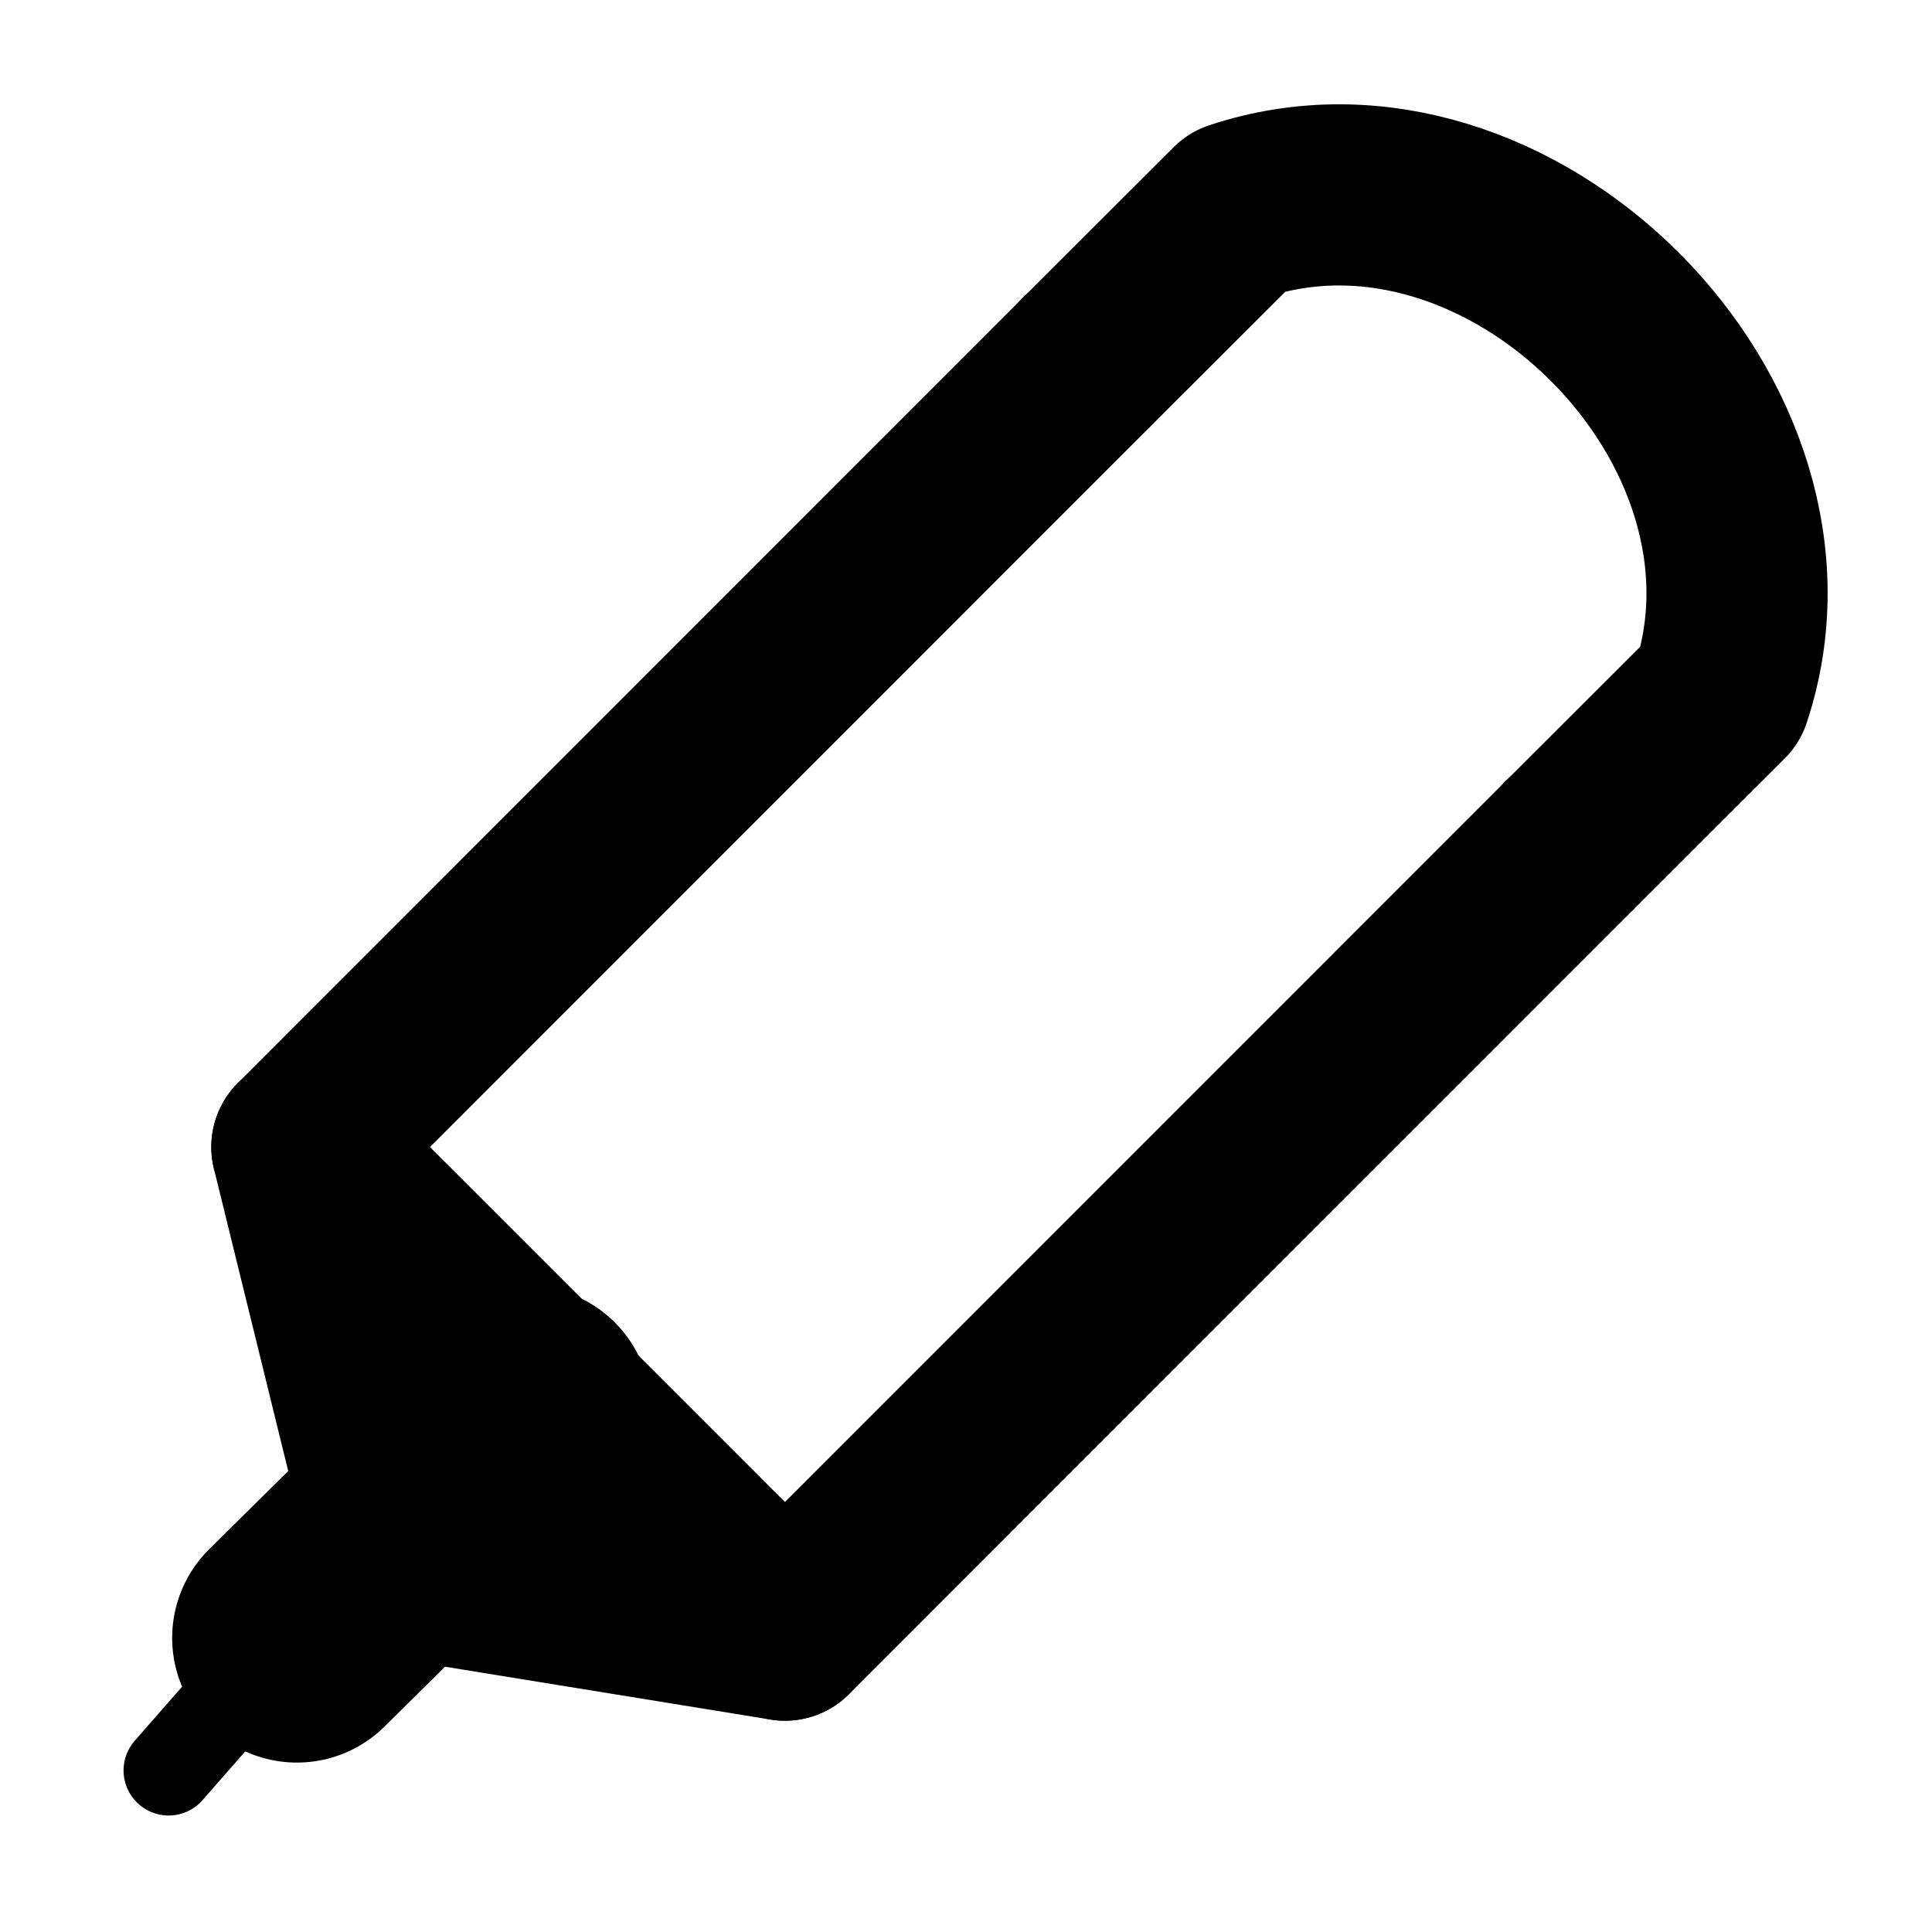
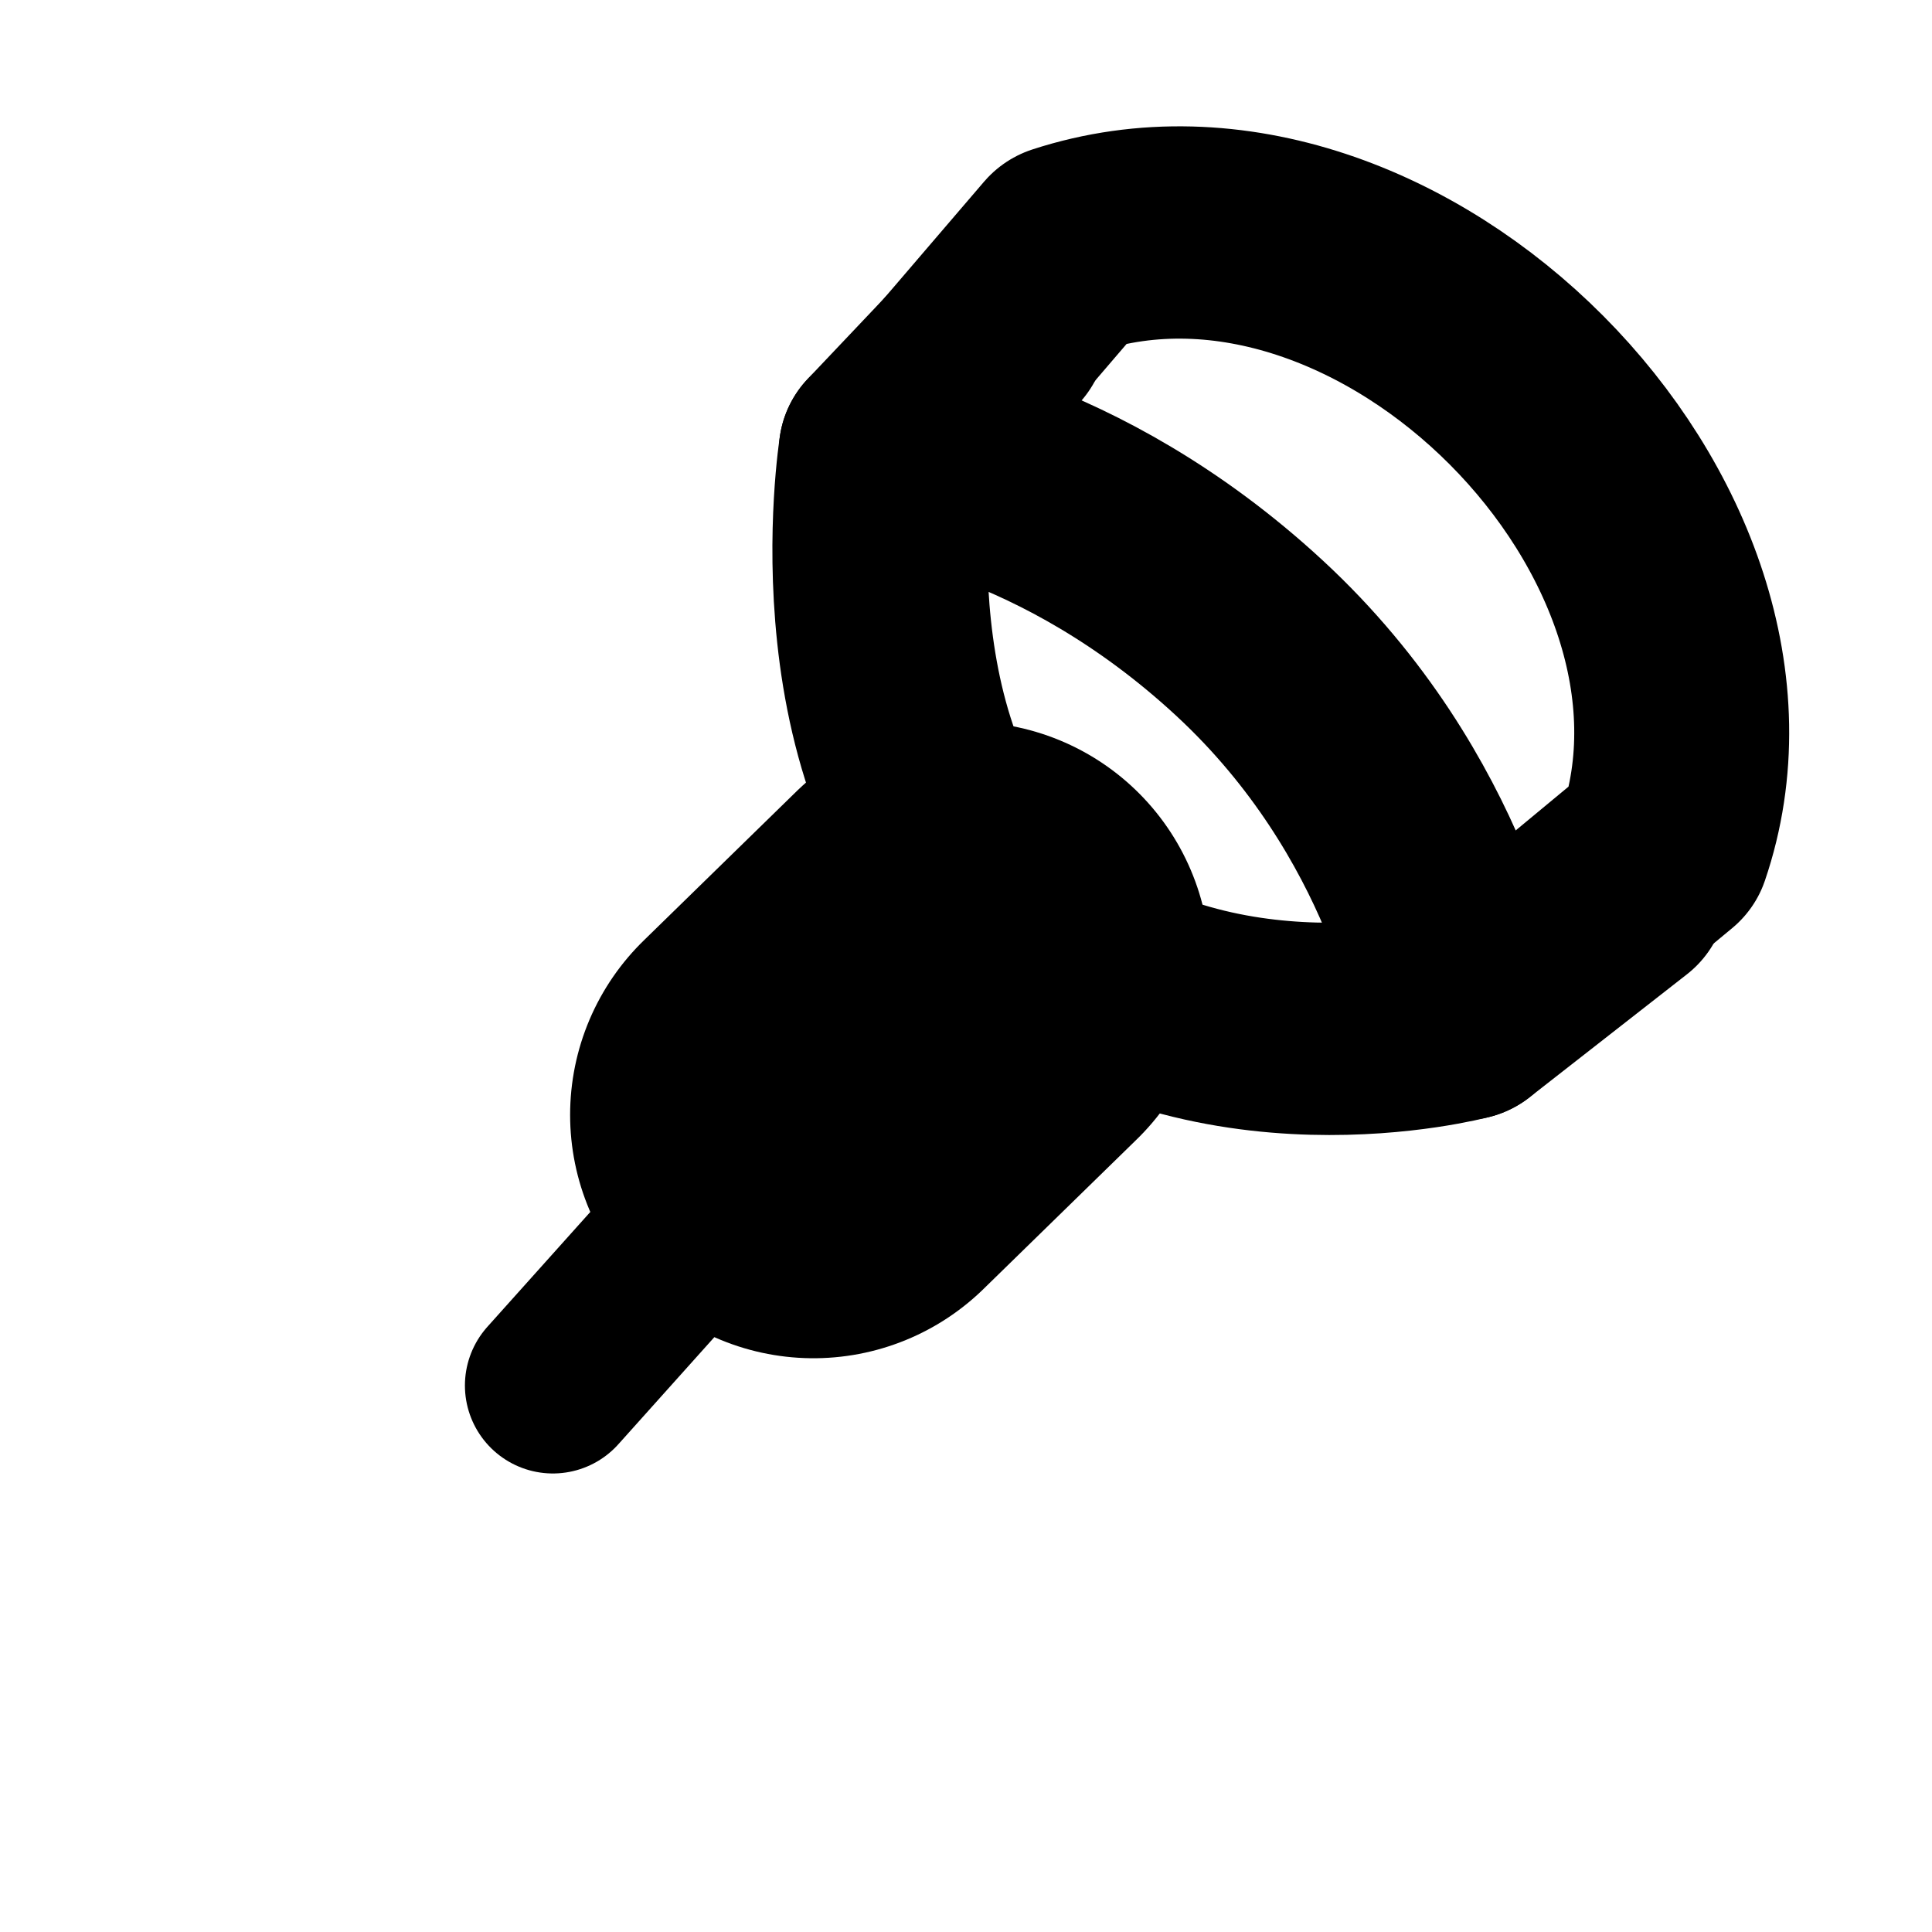
<svg xmlns="http://www.w3.org/2000/svg" width="32" height="32" viewBox="0 0 8.467 8.467" version="1.1" id="svg1">
  <defs id="defs1" />
  <g id="layer1">
-     <path style="fill:none;stroke:#000000;stroke-width:0.794;stroke-linecap:round;stroke-linejoin:round" d="M 3.44,7.144 1.777,6.874 1.323,5.027 Z" id="path6" />
-     <path style="fill:none;stroke:#000000;stroke-width:0.794;stroke-linecap:round;stroke-linejoin:round" d="M 1.323,5.027 4.762,1.587" id="path7" />
-     <path style="fill:none;stroke:#000000;stroke-width:0.794;stroke-linecap:round;stroke-linejoin:round" d="M 3.44,7.144 6.879,3.704" id="path7-9" />
-     <path style="fill:none;stroke:#000000;stroke-width:1.093;stroke-linecap:round;stroke-linejoin:round" d="M 1.301,7.178 2.308,6.182" id="path8" />
-     <path style="fill:none;stroke:#000000;stroke-width:0.395;stroke-linecap:round;stroke-linejoin:round" d="M 0.739,7.759 1.015,7.444" id="path8-5" />
-     <path style="fill:none;stroke:#000000;stroke-width:0.794;stroke-linecap:round;stroke-linejoin:round" d="M 4.762,1.587 5.424,0.926 C 6.615,0.529 7.937,1.852 7.541,3.043 L 6.879,3.704" id="path9" />
+     <g id="g1" transform="matrix(0.7093391,0,0,0.700626,2.043326,0.4059005)">
+       <path style="fill:none;stroke:#000000;stroke-width:1.328;stroke-linecap:round;stroke-linejoin:round" d="m 6.157,5.764 c 0,0 -1.557,0.423 -2.718,-0.541 C 2.278,4.26 2.595,2.244 2.595,2.244 c 0,0 1.12,0.116 2.243,1.167 1.123,1.051 1.319,2.353 1.319,2.353 z" id="path6" />
+       <path style="fill:none;stroke:#000000;stroke-width:1.328;stroke-linecap:round;stroke-linejoin:round" d="M 2.595,2.244 3.297,1.494" id="path7" />
+       <path style="fill:none;stroke:#000000;stroke-width:1.328;stroke-linecap:round;stroke-linejoin:round" d="M 6.157,5.764 7.129,4.995" id="path7-9" />
+       <path style="fill:none;stroke:#000000;stroke-width:1.328;stroke-linecap:round;stroke-linejoin:round" d="M 2.775,2.086 3.706,0.986 C 5.709,0.326 8.061,2.738 7.394,4.718 L 6.336,5.606" id="path9" />
+     </g>
+     <path style="fill:none;stroke:#000000;stroke-width:2.133;stroke-linecap:round;stroke-linejoin:round" d="M 3.565,4.886 4.237,4.23" id="path8" />
+     <path style="fill:none;stroke:#000000;stroke-width:0.771;stroke-linecap:round;stroke-linejoin:round" d="M 2.423,6.072 2.967,5.465" id="path8-5" />
  </g>
</svg>
